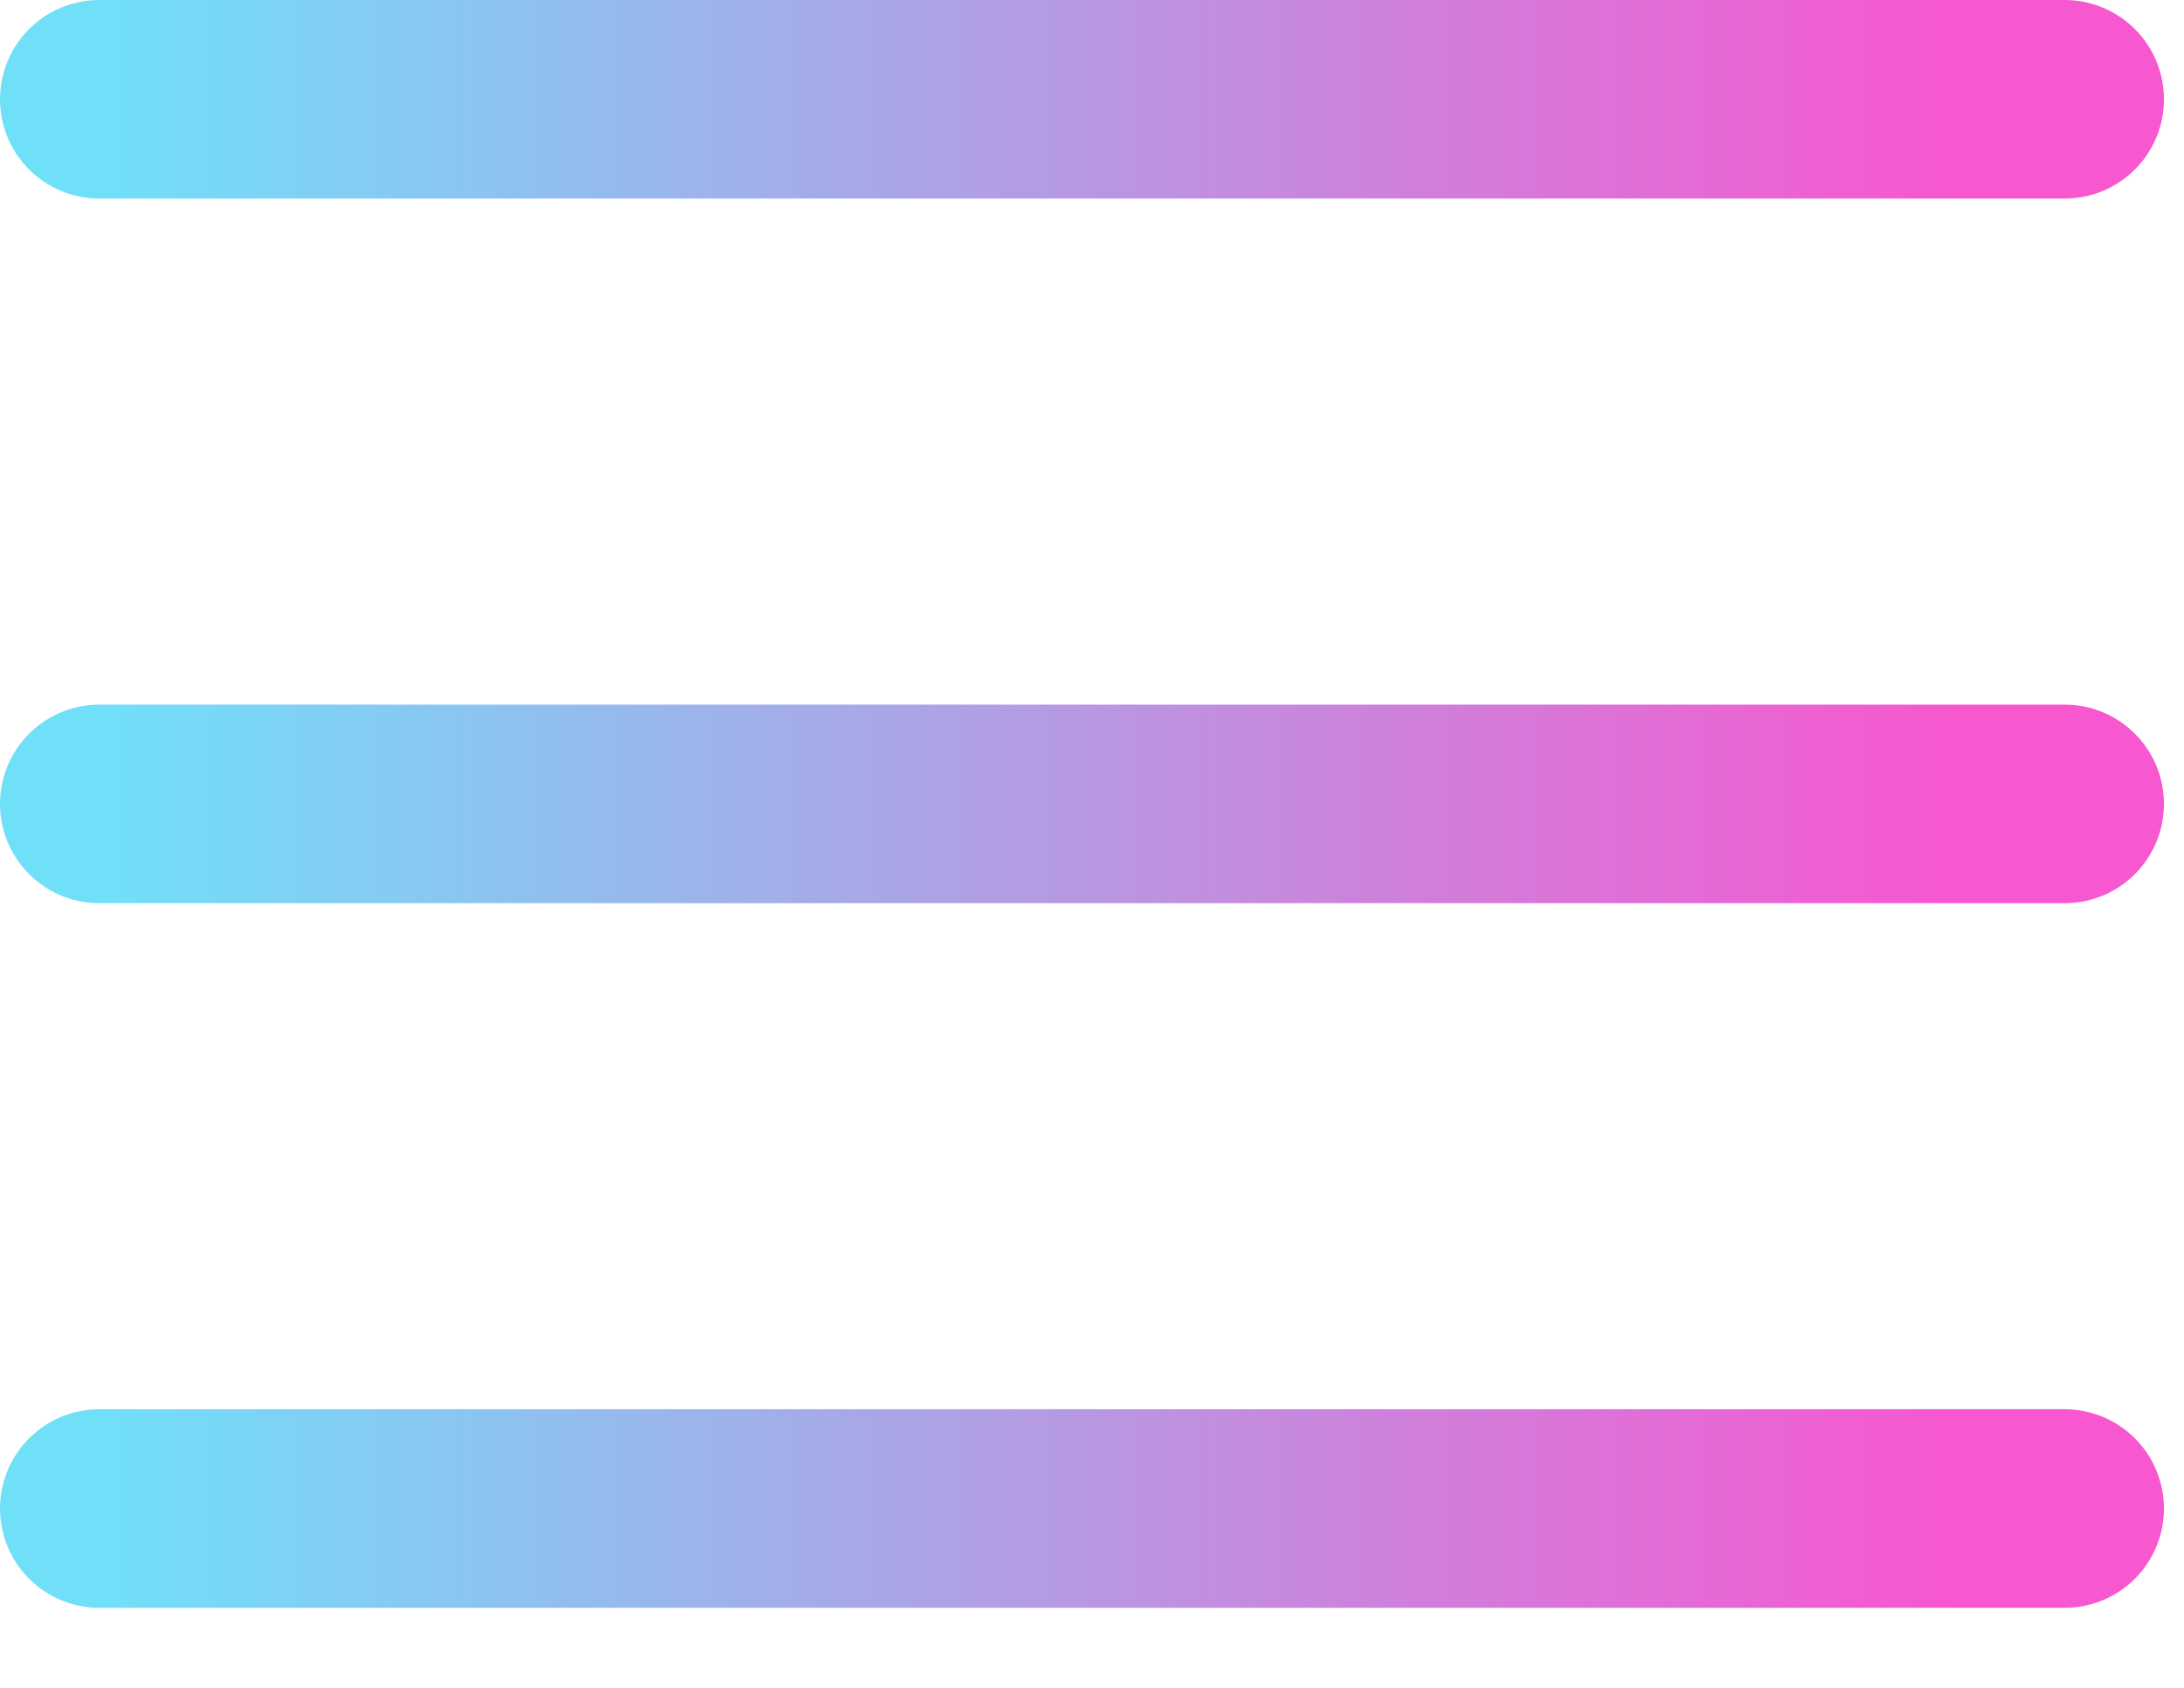
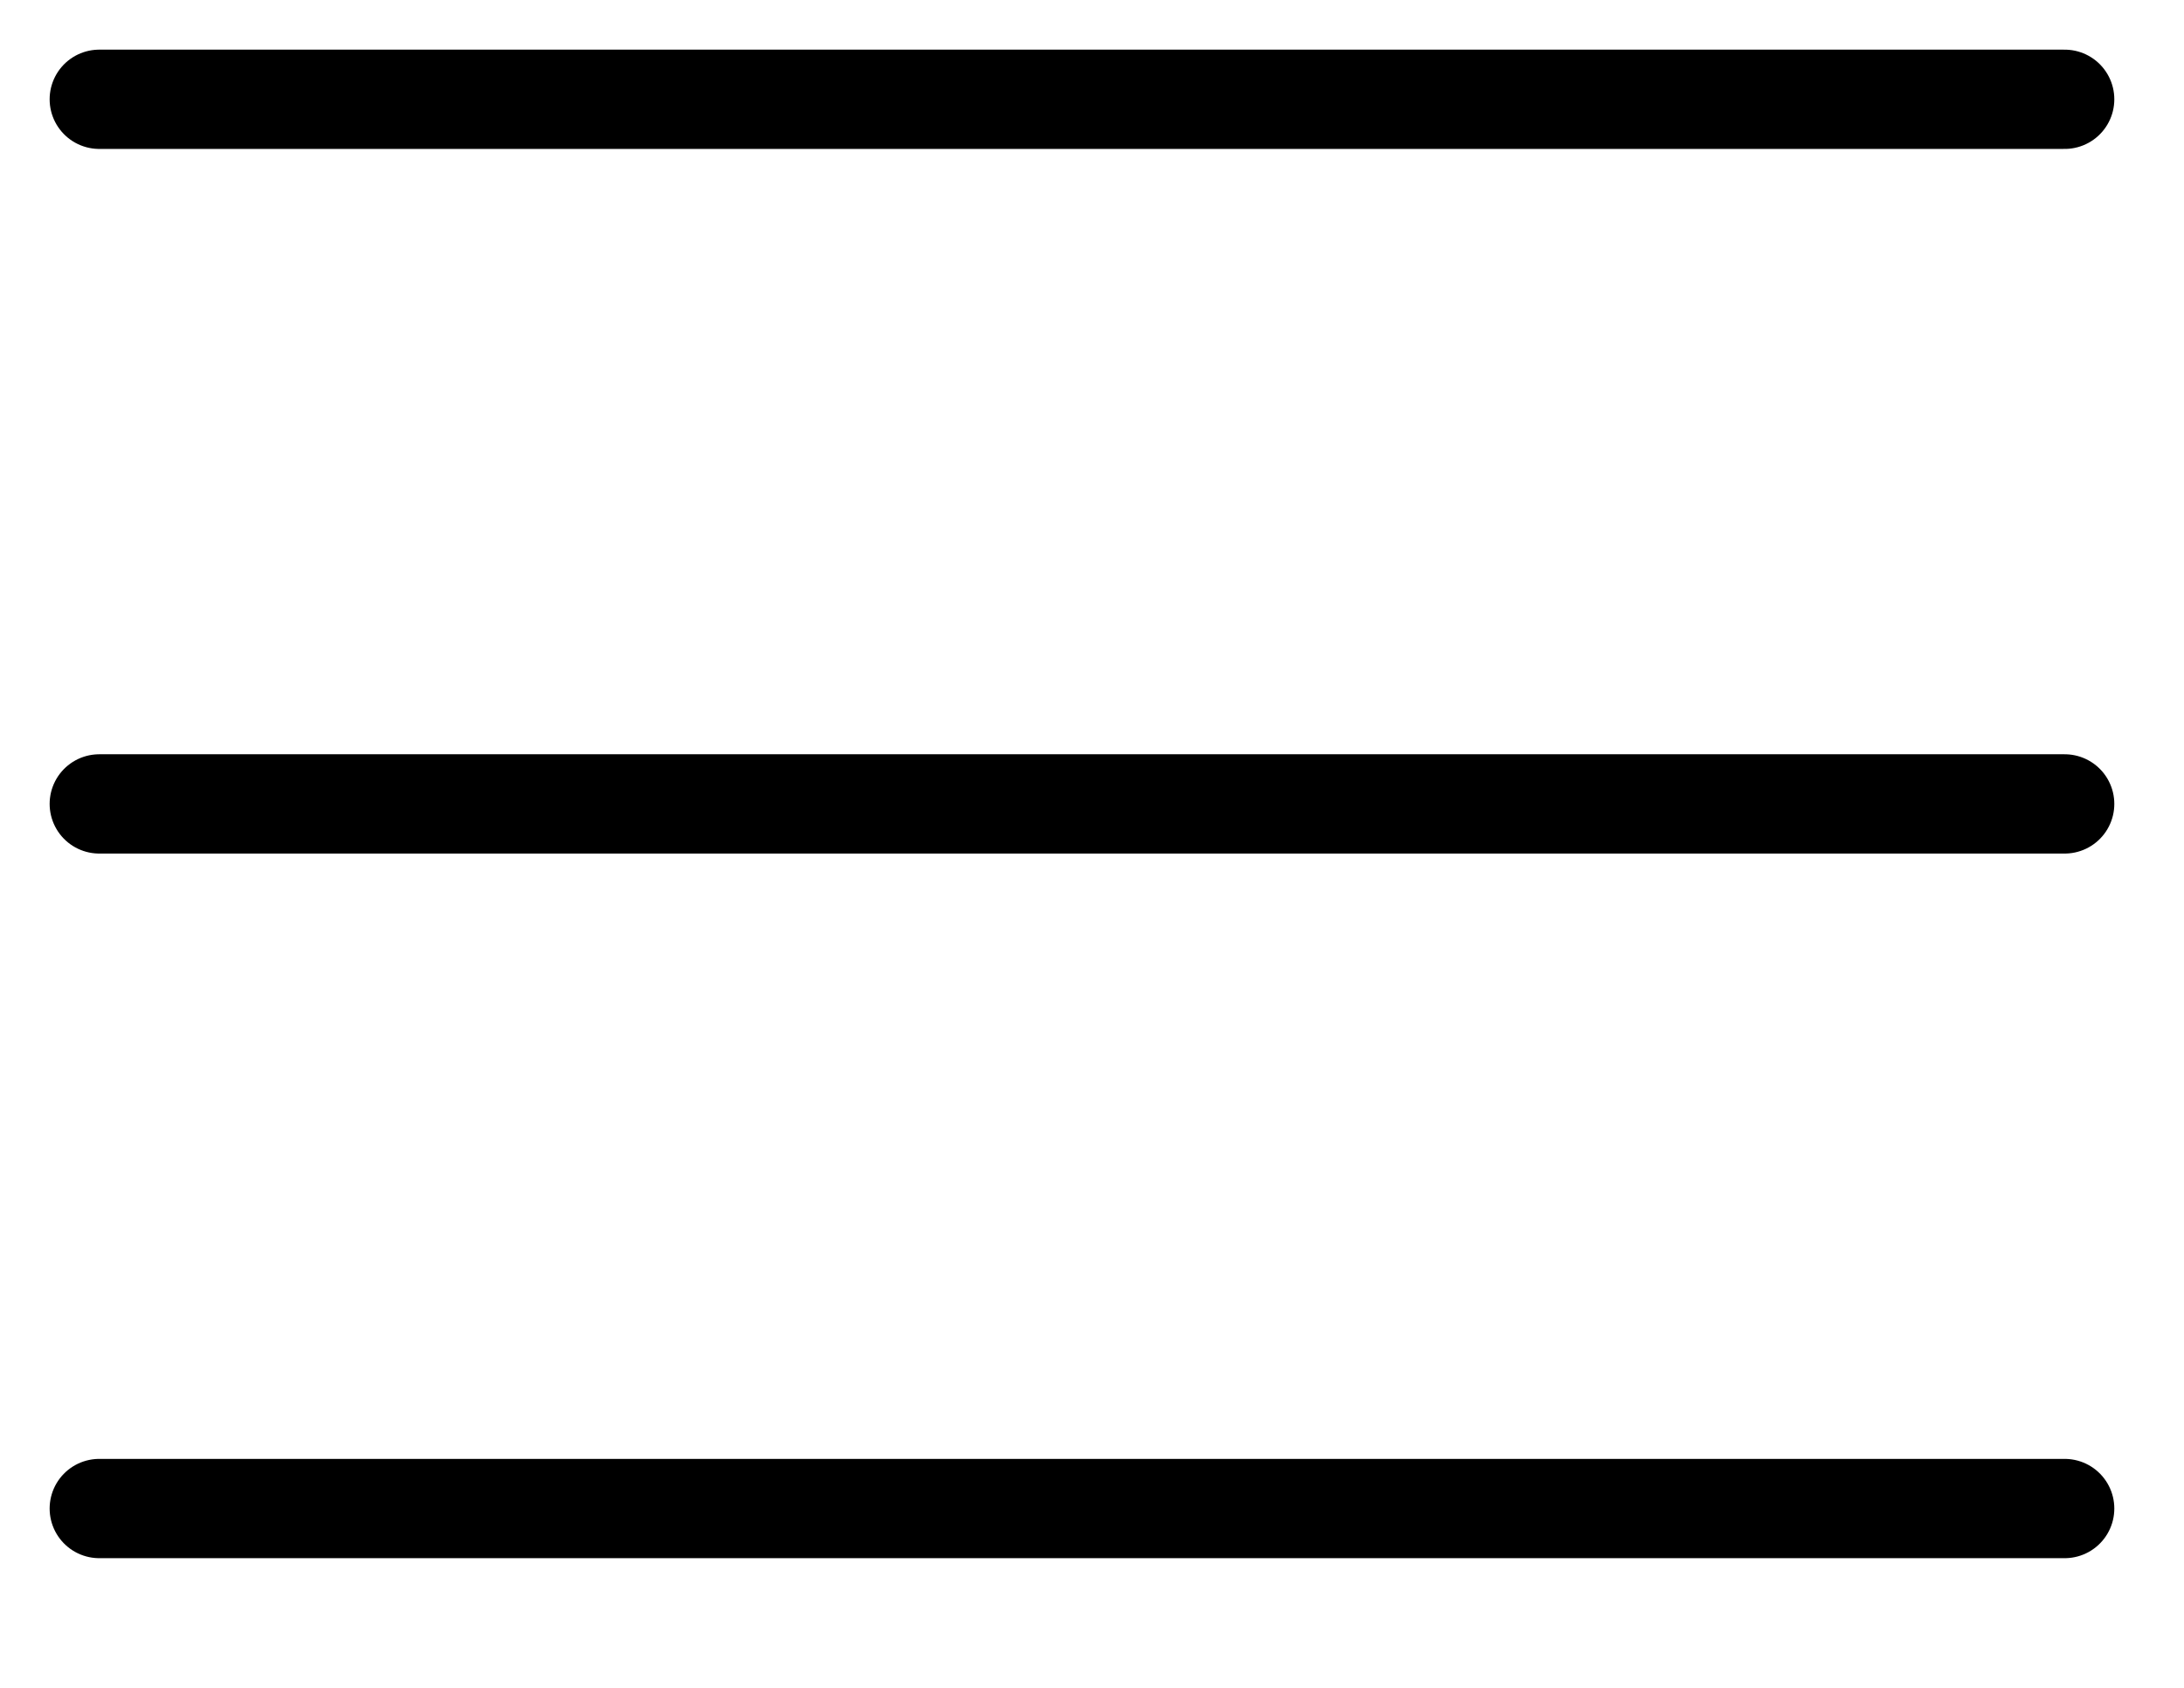
<svg xmlns="http://www.w3.org/2000/svg" width="100%" height="100%" viewBox="0 0 22 17" fill="none">
-   <path d="M1 1H20.798" stroke="url(#paint0_linear_1701_1631)" stroke-width="2" stroke-linecap="round" stroke-linejoin="round" />
-   <path d="M1 8.097H20.798" stroke="url(#paint1_linear_1701_1631)" stroke-width="2" stroke-linecap="round" stroke-linejoin="round" />
-   <path d="M1 15.194H20.798" stroke="url(#paint2_linear_1701_1631)" stroke-width="2" stroke-linecap="round" stroke-linejoin="round" />
+   <path d="M1 1H20.798" stroke="url(#paint0_linear_1701_1631)" strokeWidth="2" stroke-linecap="round" stroke-linejoin="round" />
+   <path d="M1 8.097H20.798" stroke="url(#paint1_linear_1701_1631)" strokeWidth="2" stroke-linecap="round" stroke-linejoin="round" />
+   <path d="M1 15.194H20.798" stroke="url(#paint2_linear_1701_1631)" strokeWidth="2" stroke-linecap="round" stroke-linejoin="round" />
  <defs>
    <linearGradient id="paint0_linear_1701_1631" x1="1" y1="1" x2="19.698" y2="1" gradientUnits="userSpaceOnUse">
-       <stop stop-color="#70E0F9" />
-       <stop offset="1" stop-color="#F757CF" />
+       <stop stopColor="#70E0F9" />
+       <stop offset="1" stopColor="#F757CF" />
    </linearGradient>
    <linearGradient id="paint1_linear_1701_1631" x1="1" y1="8.097" x2="19.698" y2="8.097" gradientUnits="userSpaceOnUse">
-       <stop stop-color="#70E0F9" />
-       <stop offset="1" stop-color="#F757CF" />
+       <stop stopColor="#70E0F9" />
+       <stop offset="1" stopColor="#F757CF" />
    </linearGradient>
    <linearGradient id="paint2_linear_1701_1631" x1="1" y1="15.194" x2="19.698" y2="15.194" gradientUnits="userSpaceOnUse">
-       <stop stop-color="#70E0F9" />
-       <stop offset="1" stop-color="#F757CF" />
+       <stop stopColor="#70E0F9" />
+       <stop offset="1" stopColor="#F757CF" />
    </linearGradient>
  </defs>
</svg>
